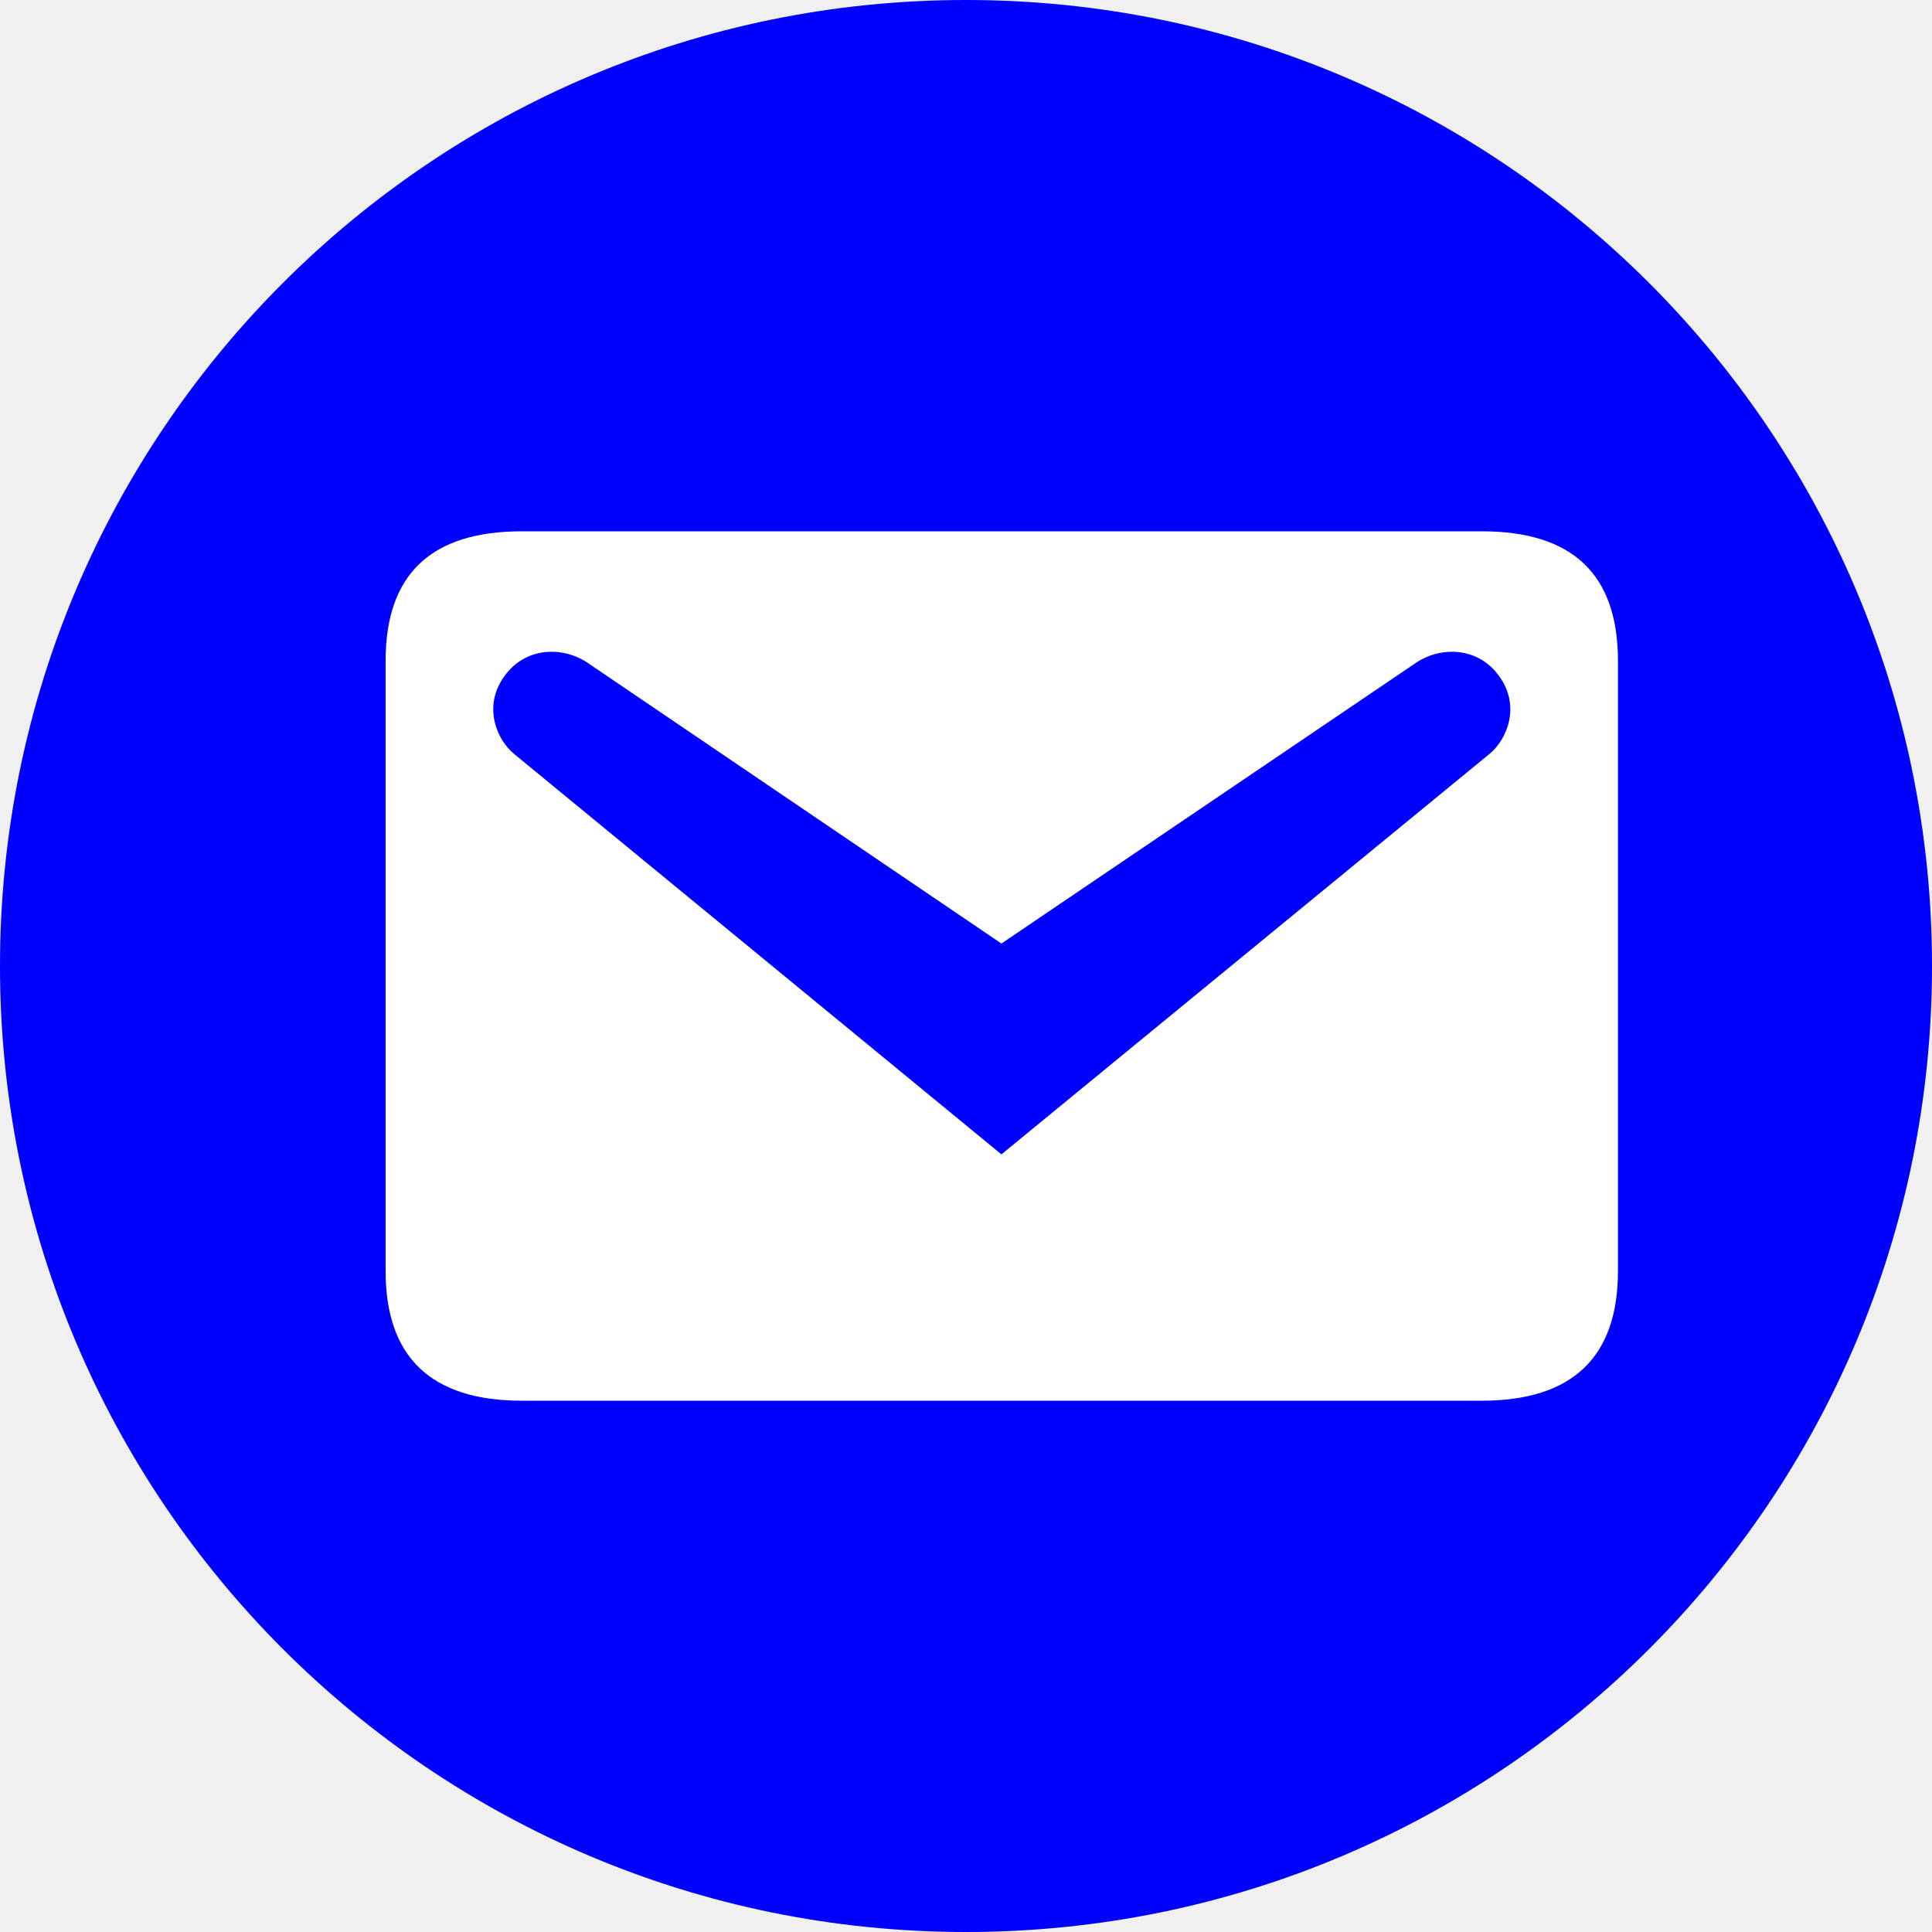
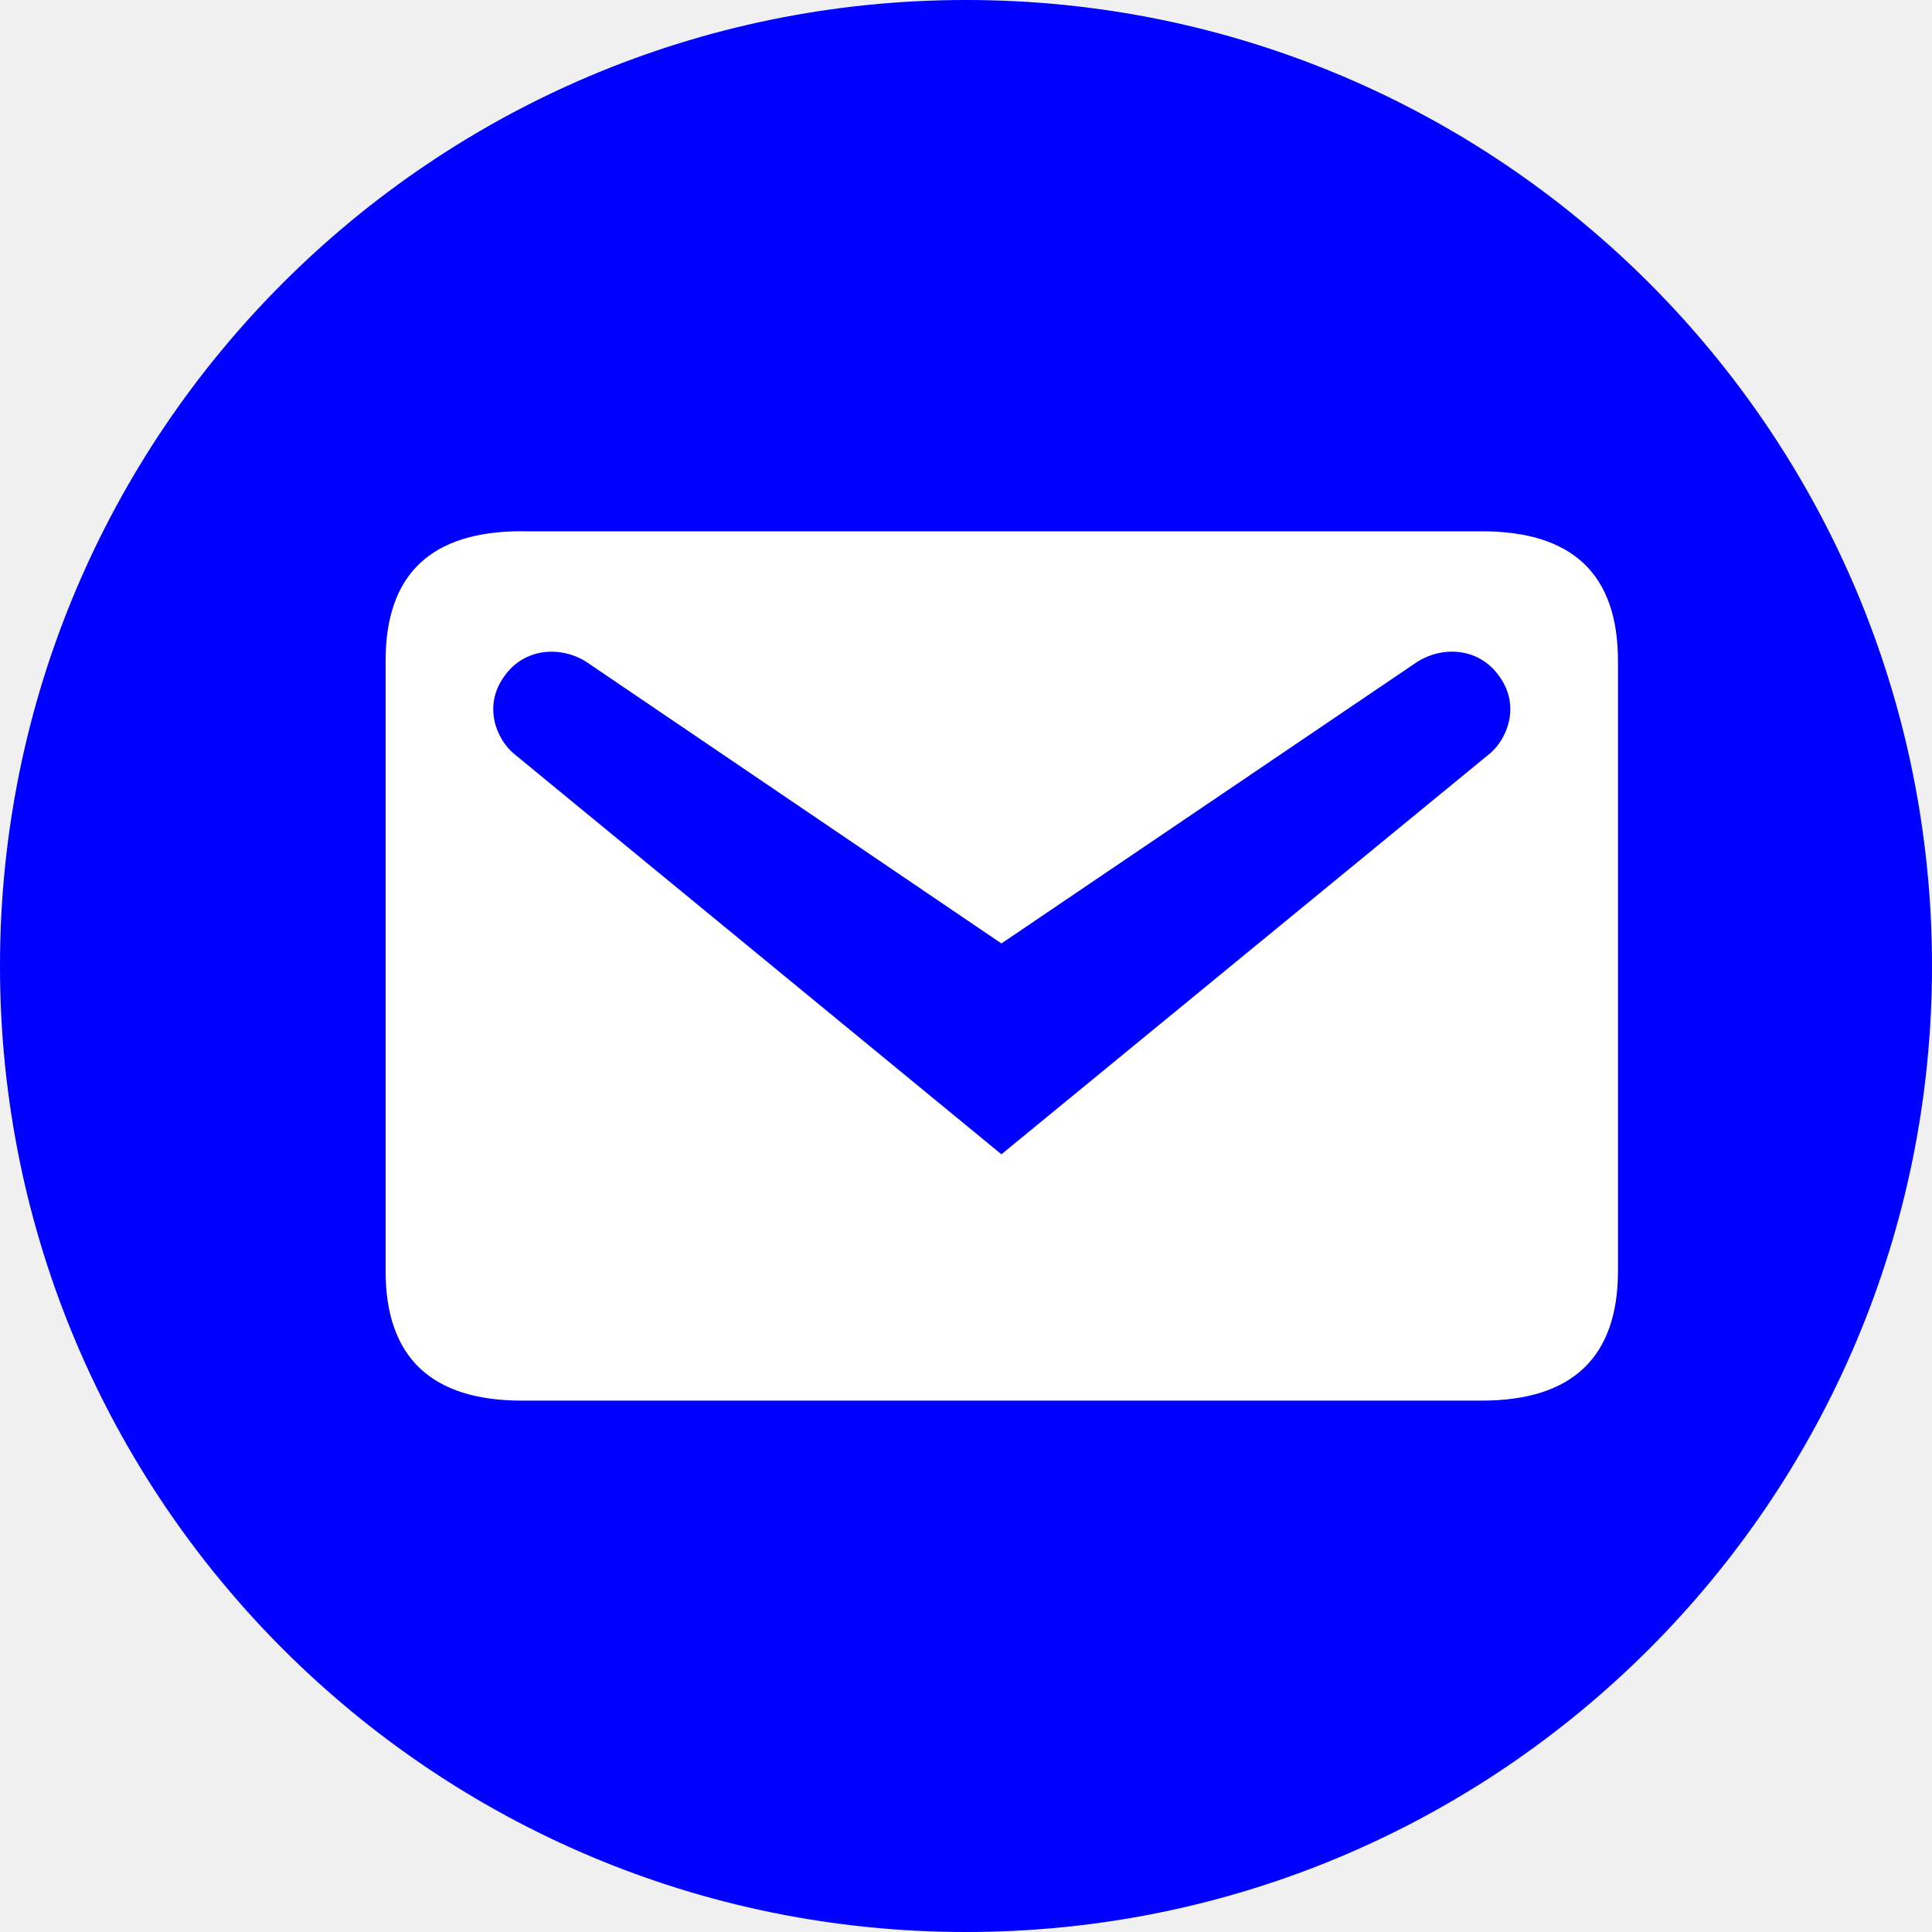
- <svg xmlns="http://www.w3.org/2000/svg" width="24" height="24" viewBox="0 0 24 24" fill="none">
-   <circle cx="12" cy="12" r="12" fill="#0000FF" />
-   <path d="M6.482 6.6H18.407C19.532 6.6 20.099 7.131 20.099 8.211V15.789C20.099 16.86 19.532 17.4 18.407 17.4H6.482C5.357 17.4 4.79 16.86 4.79 15.789V8.211C4.79 7.131 5.357 6.6 6.482 6.6ZM12.44 14.34L18.506 9.363C18.722 9.183 18.893 8.769 18.623 8.4C18.362 8.031 17.885 8.022 17.57 8.247L12.44 11.721L7.319 8.247C7.004 8.022 6.527 8.031 6.266 8.4C5.996 8.769 6.167 9.183 6.383 9.363L12.44 14.34Z" fill="white" />
+ <svg xmlns="http://www.w3.org/2000/svg" width="24" height="24" fill="none">
+   <circle cx="12" cy="12" r="12" fill="#00F" />
+   <path fill="#fff" d="M6.482 6.6h11.925c1.125 0 1.692.53 1.692 1.61v7.579c0 1.07-.567 1.61-1.692 1.61H6.482c-1.125 0-1.692-.54-1.692-1.61V8.21c0-1.08.567-1.611 1.692-1.611m5.958 7.74 6.066-4.977c.216-.18.387-.594.117-.963-.261-.37-.738-.378-1.053-.153l-5.13 3.474-5.121-3.474c-.315-.225-.792-.216-1.053.153-.27.369-.099.783.117.963z" />
</svg>
